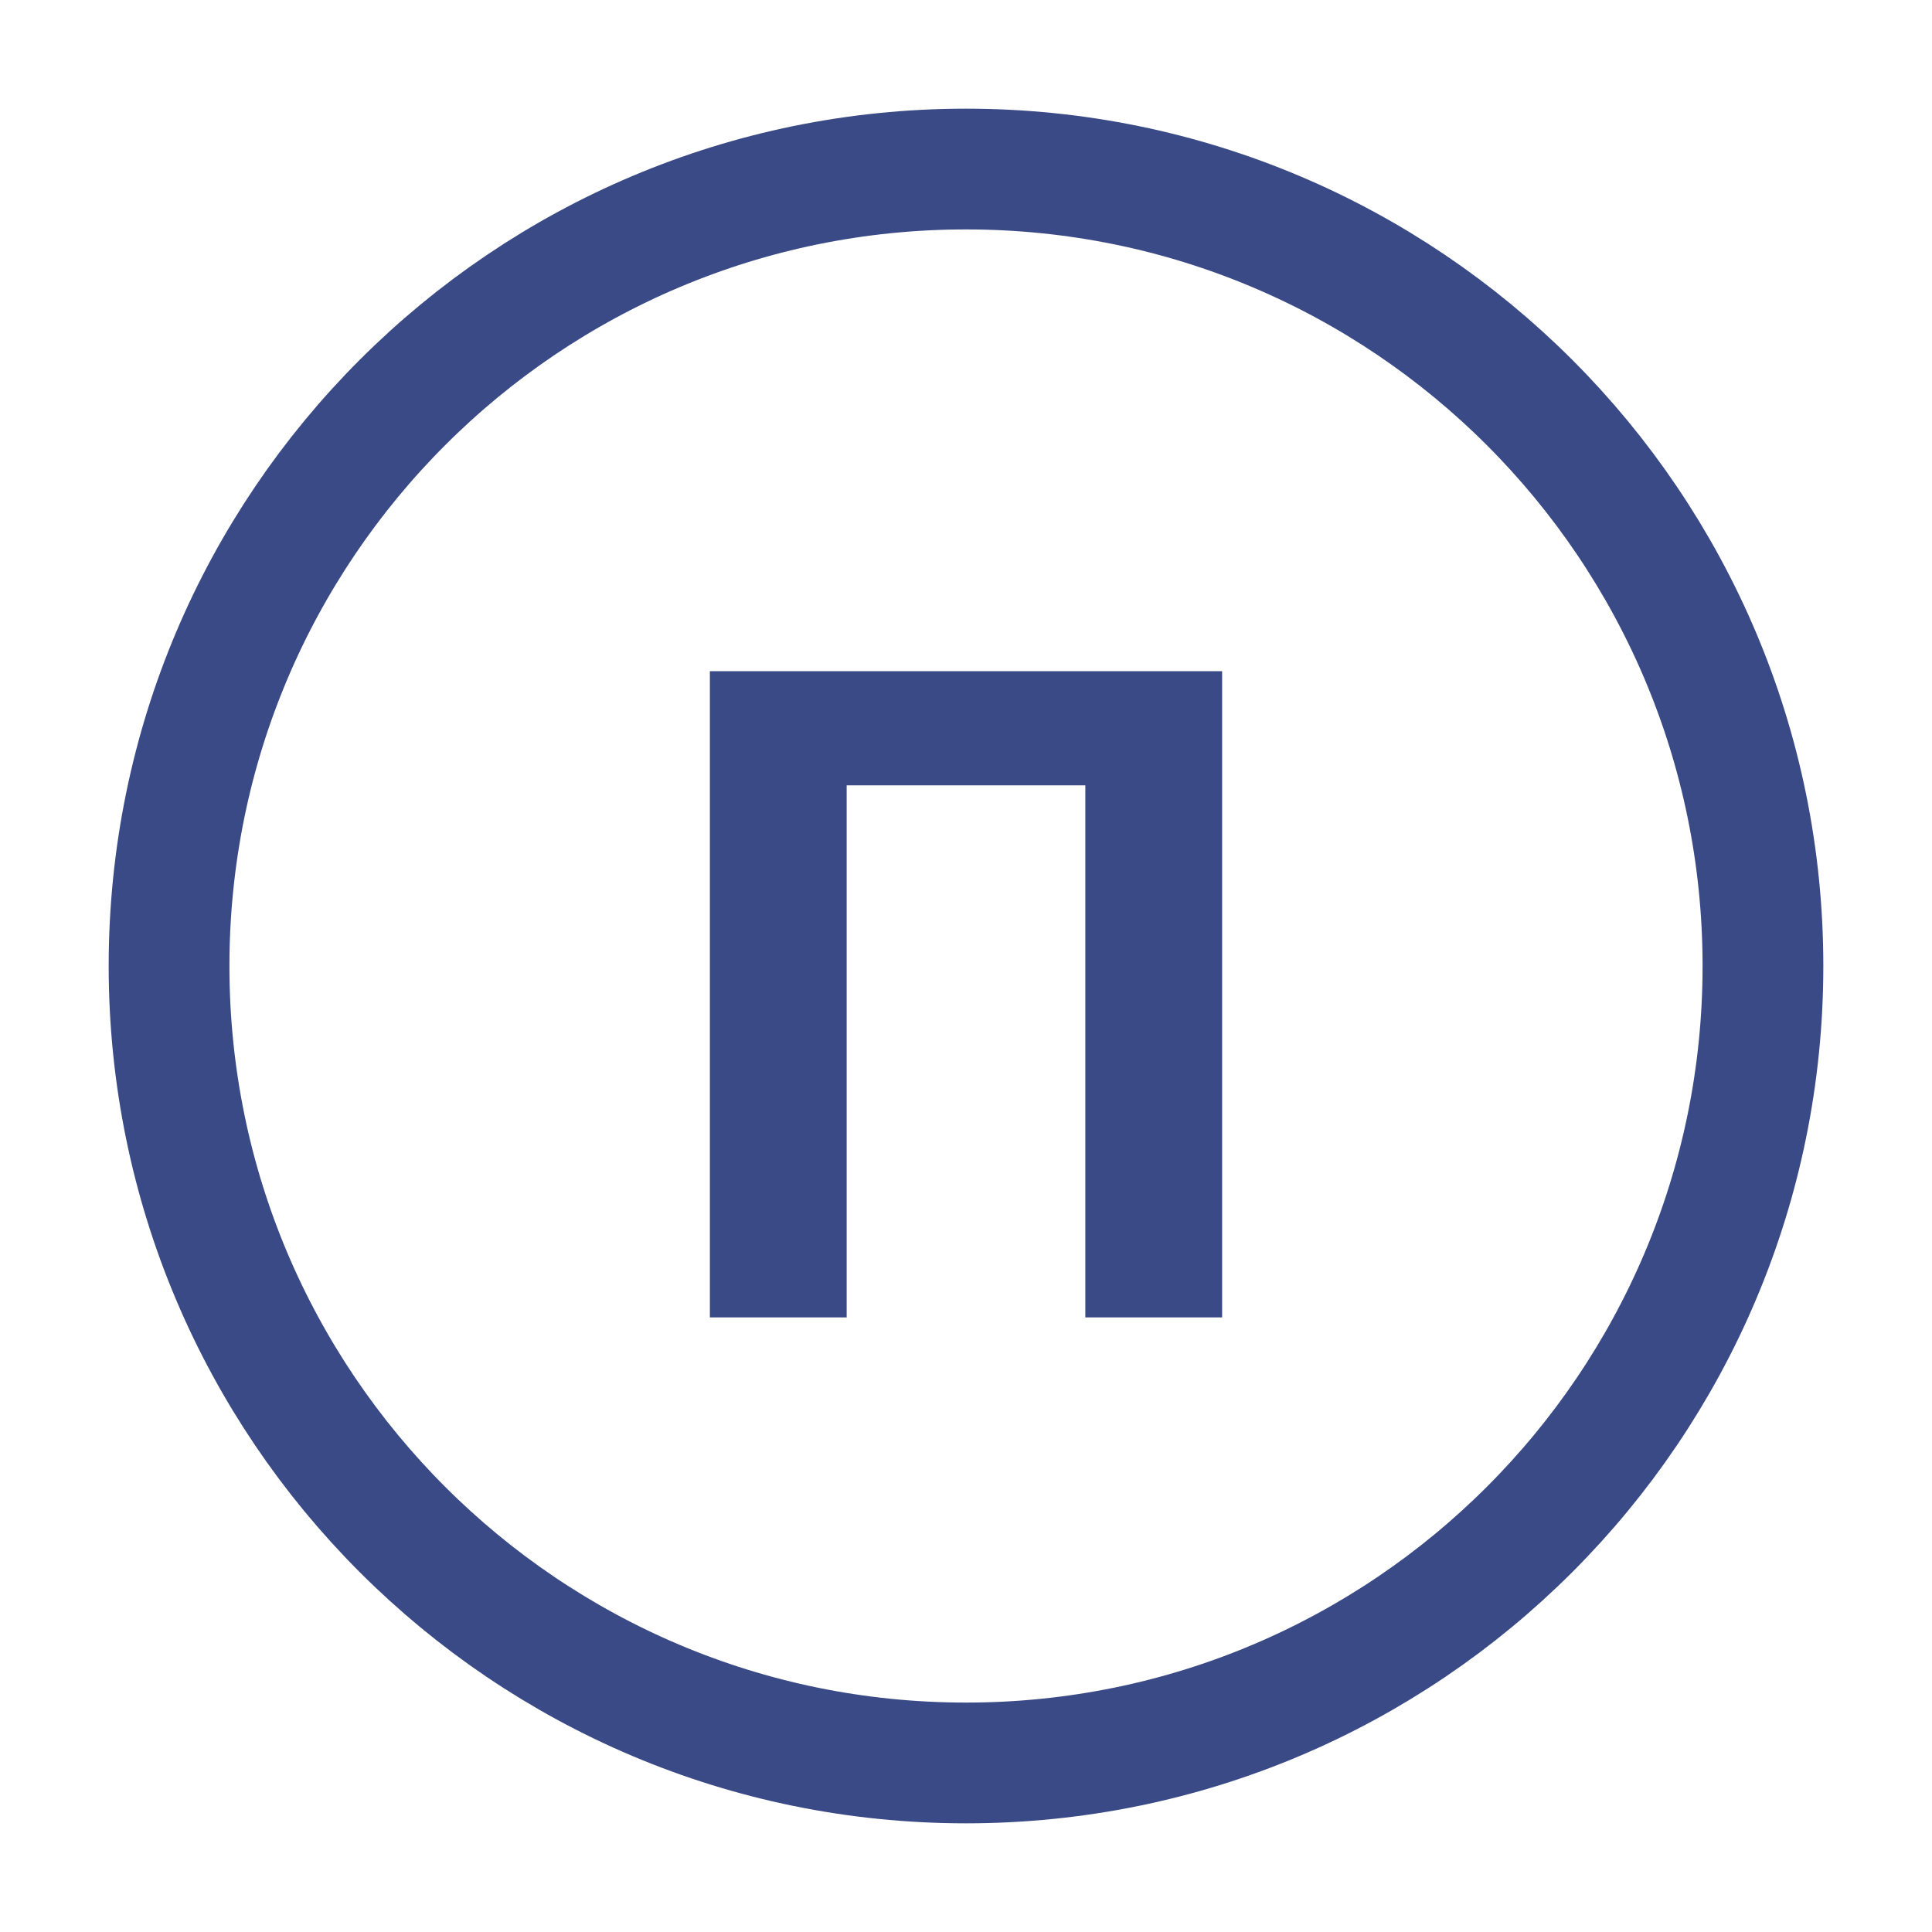
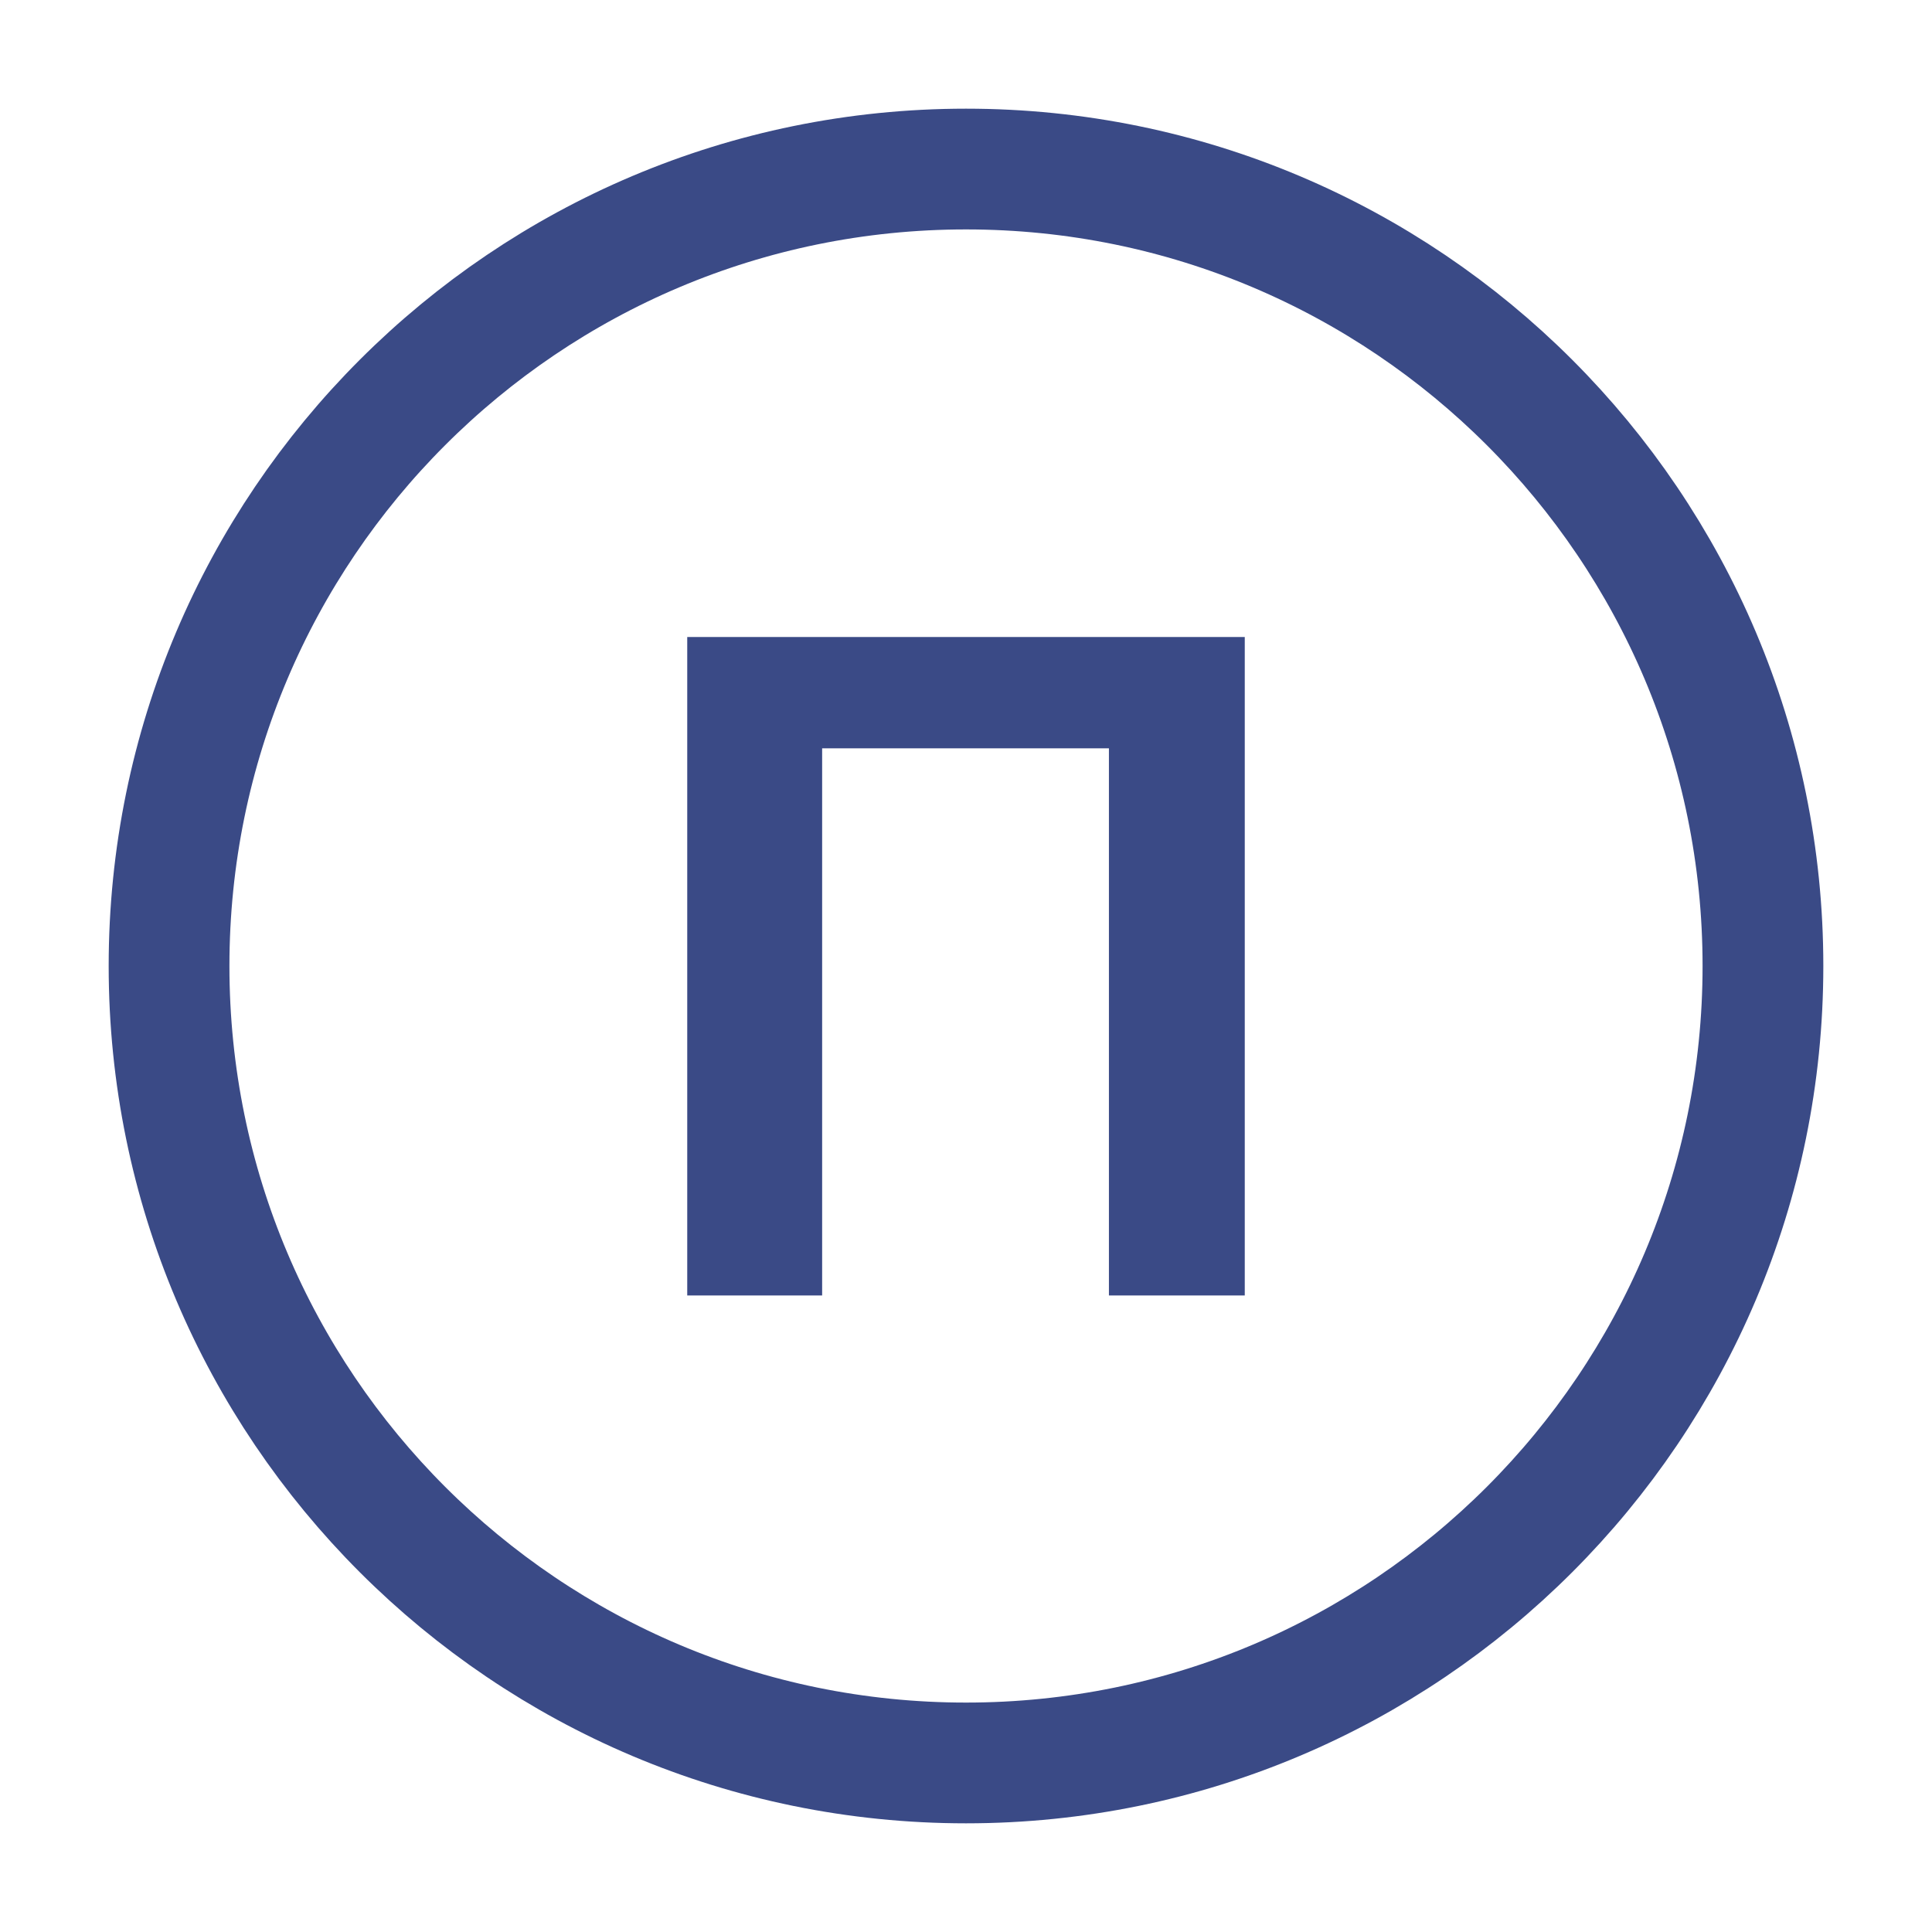
<svg xmlns="http://www.w3.org/2000/svg" viewBox="0 0 32 32" role="img" aria-label="pysar" style="color: #3a4a86">
  <circle cx="16" cy="16" r="13.2" fill="none" stroke="currentColor" stroke-width="2" />
-   <text x="16" y="16" fill="currentColor" font-family="system-ui, &quot;Segoe UI&quot;, sans-serif" font-size="15" font-weight="700" text-anchor="middle" dominant-baseline="central">П</text>
+   <text x="16" y="16" fill="currentColor" font-family="&quot;Inter&quot;, system-ui, &quot;Segoe UI&quot;, sans-serif" font-size="15" font-weight="700" text-anchor="middle" dominant-baseline="central">П</text>
</svg>
